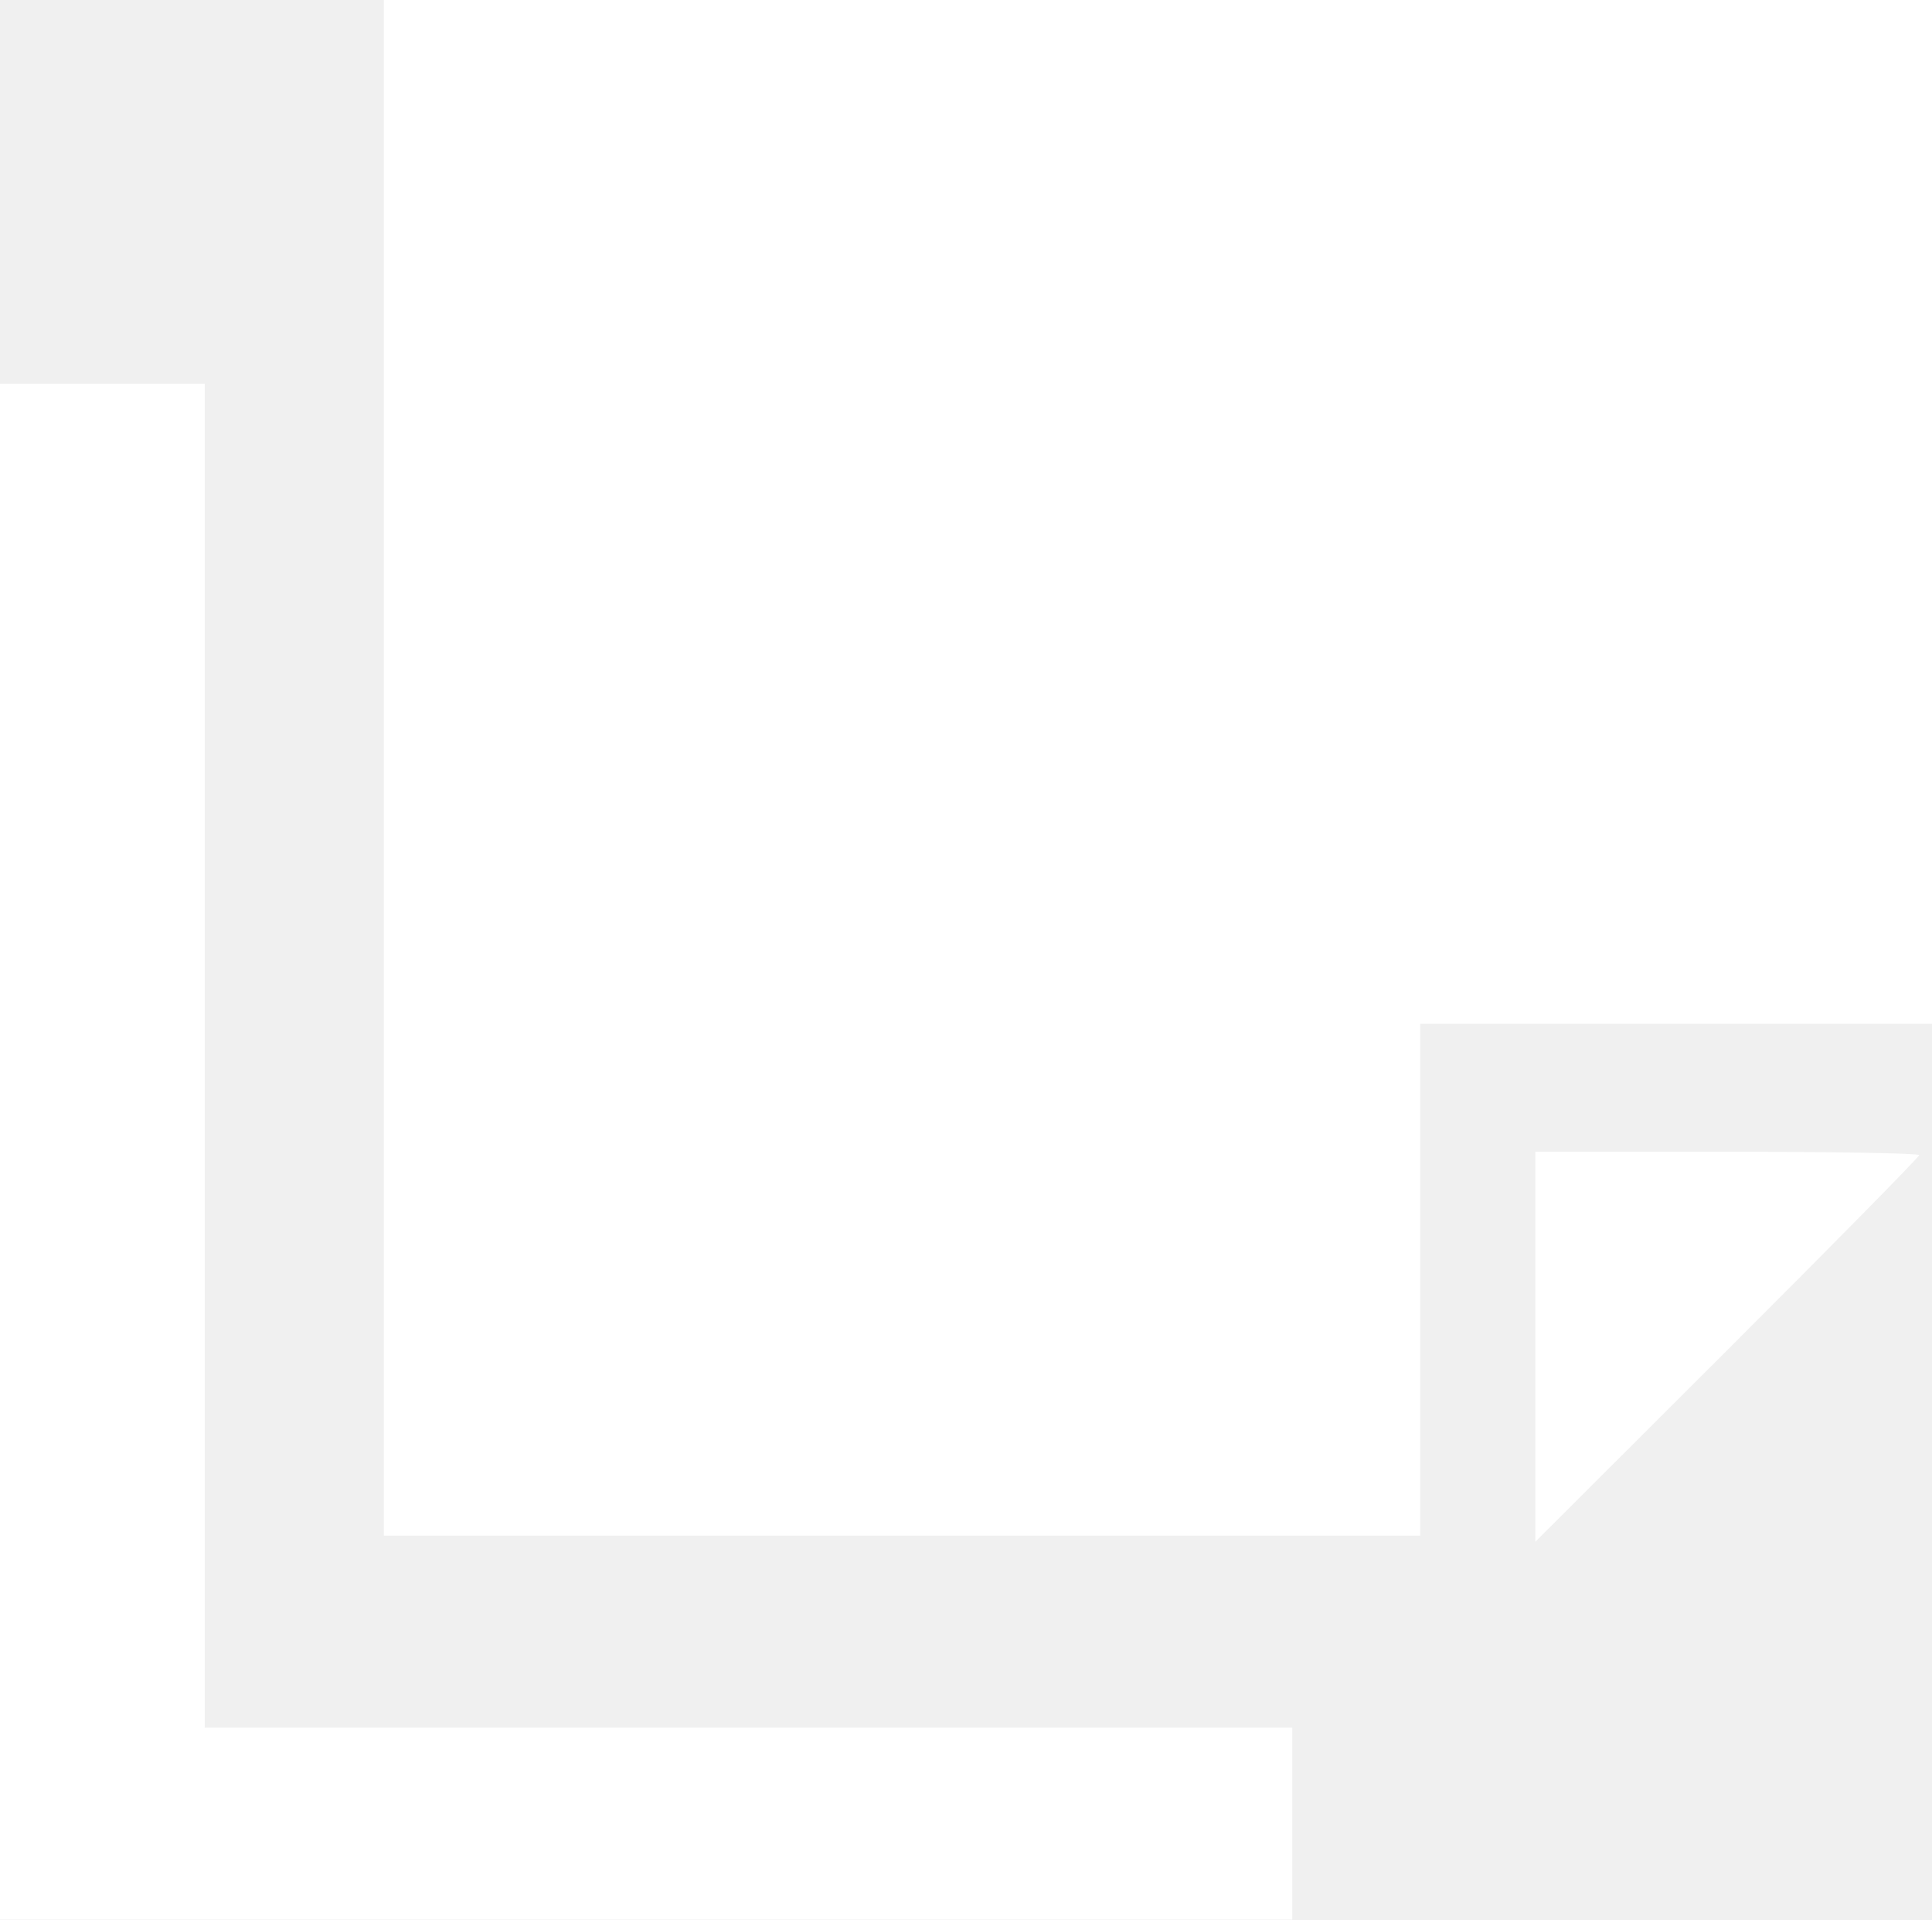
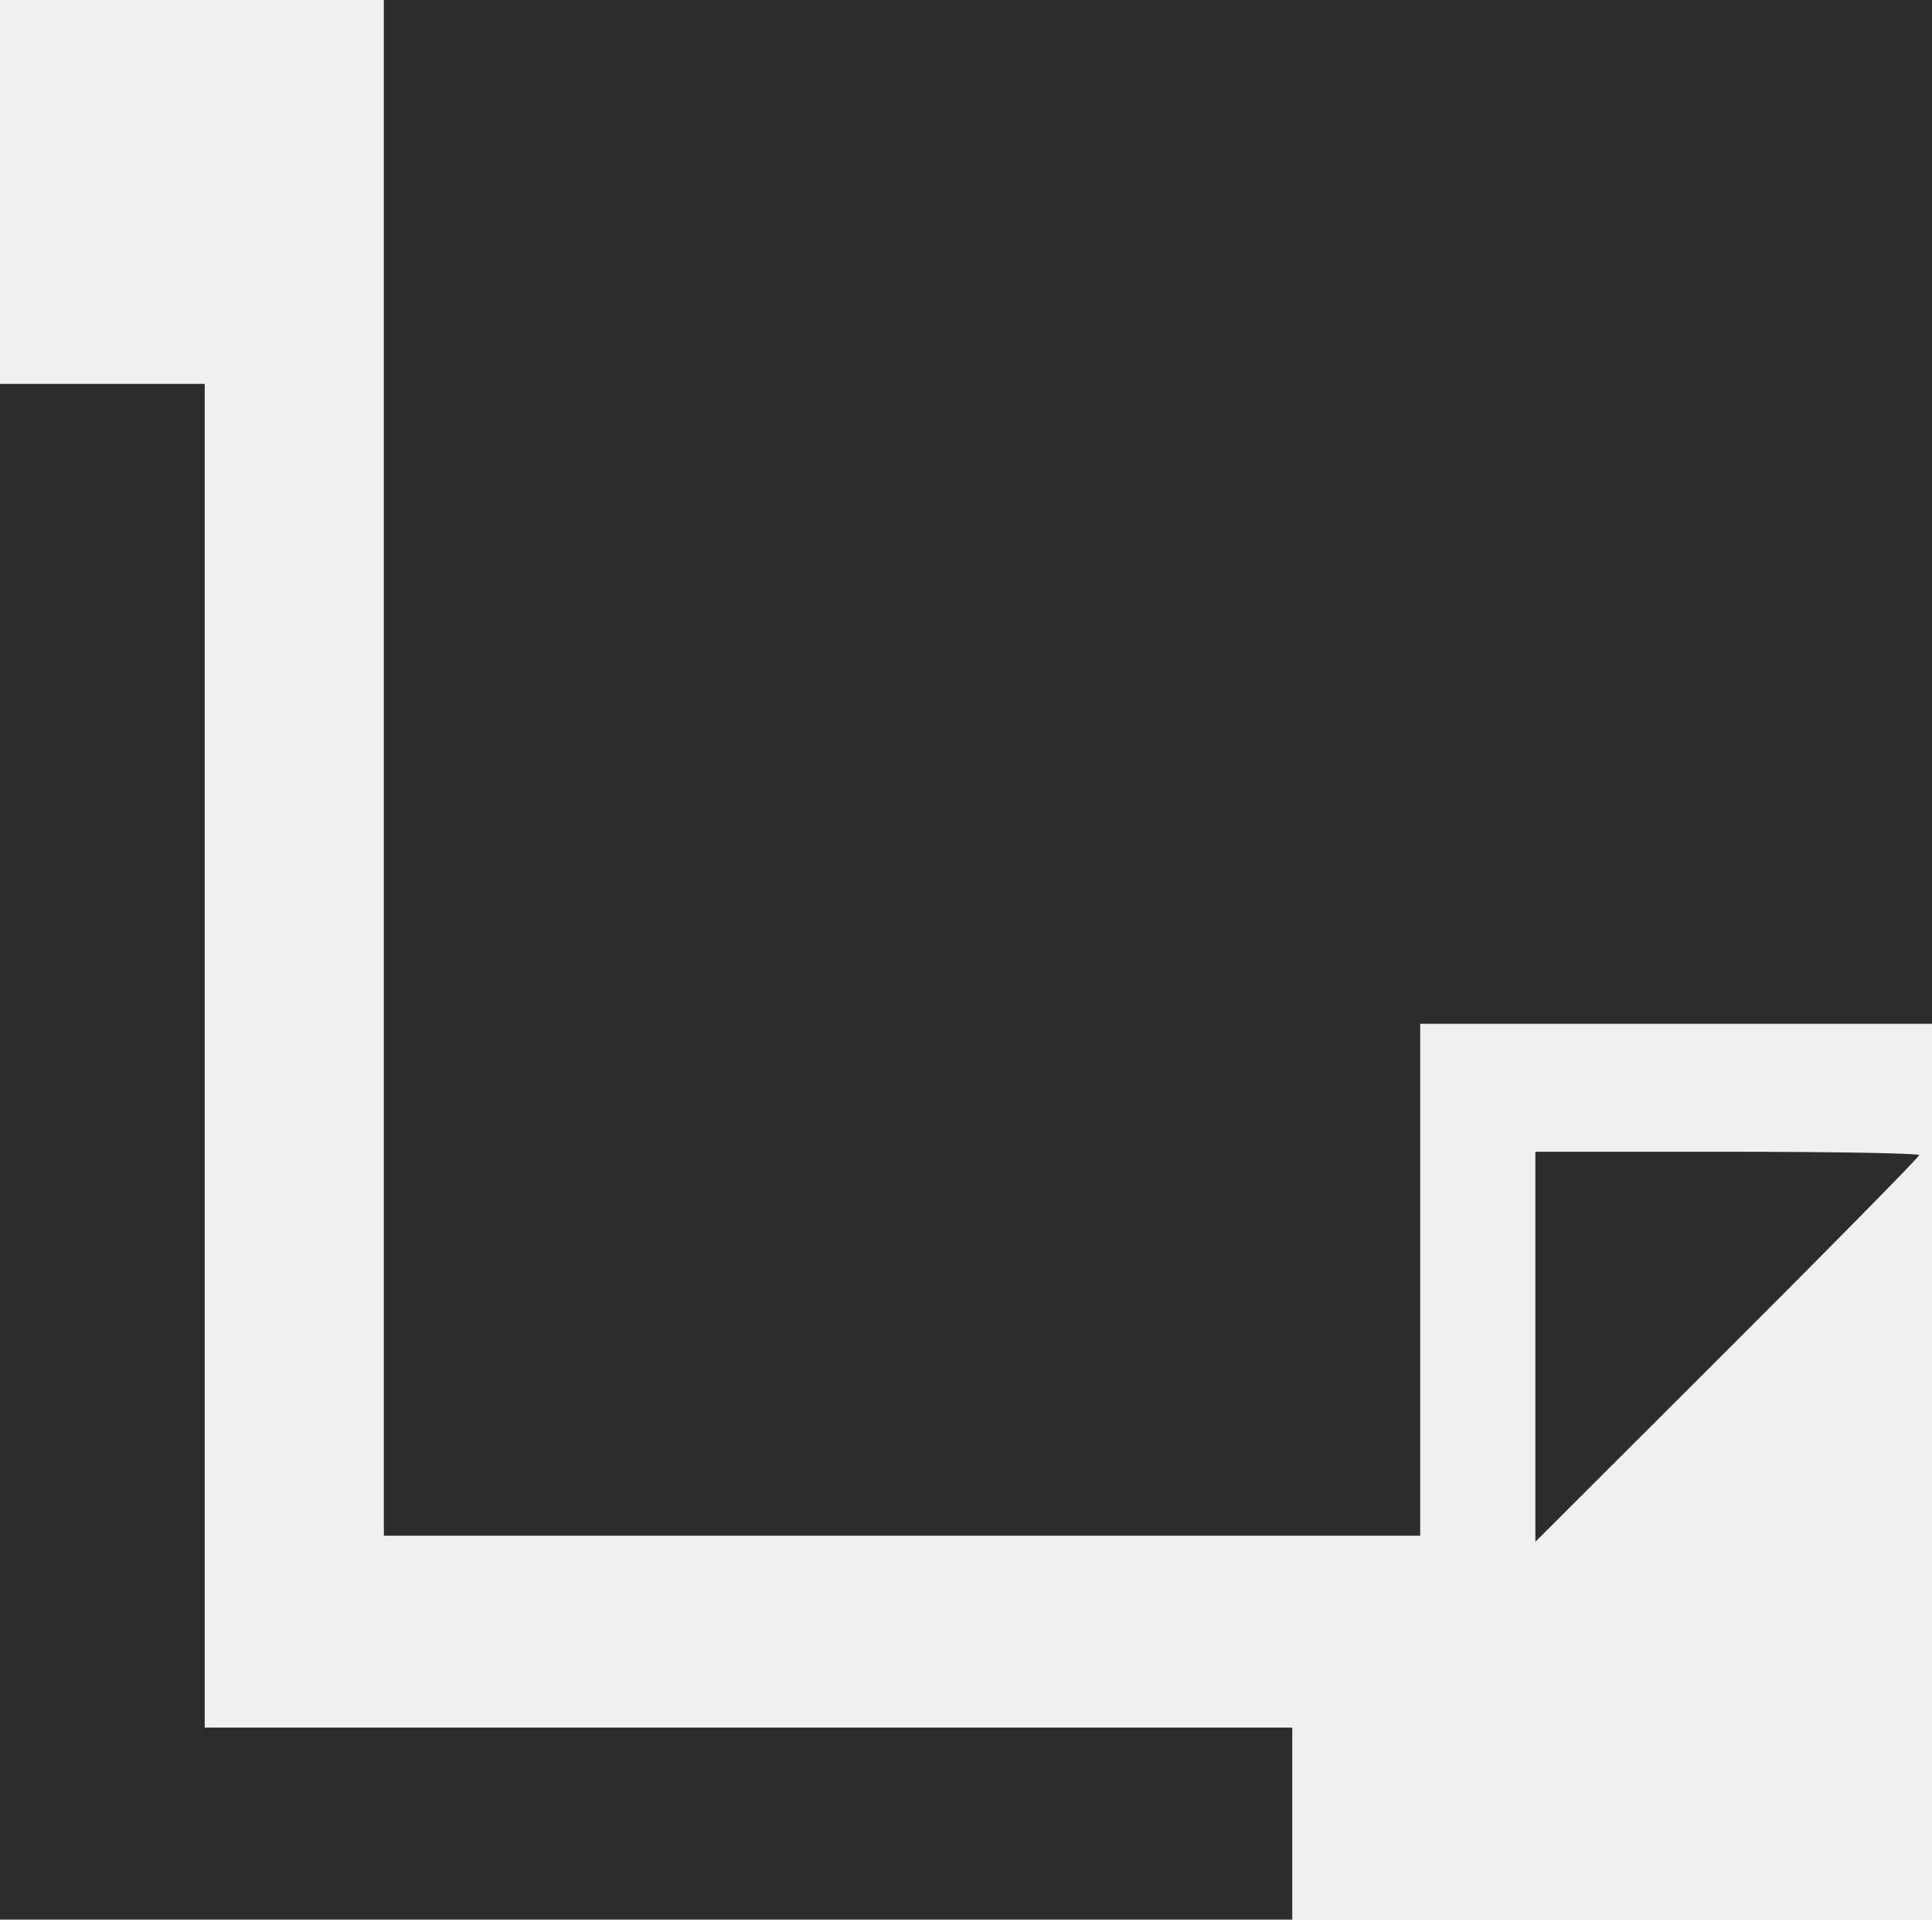
<svg xmlns="http://www.w3.org/2000/svg" width="151" height="150" viewBox="0 0 151 150" fill="none">
-   <path fill-rule="evenodd" clip-rule="evenodd" d="M30 60V120H70.5H111V100V80H131H151V40V0H90.5H30V60ZM0 90V150H50.5H101V142.5V135H58.5H16V82.5V30H8H0V90ZM120 105.237V120.475L135 105.5C143.25 97.264 150 90.407 150 90.263C150 90.118 143.25 90 135 90H120V105.237Z" fill="white" />
+   <path fill-rule="evenodd" clip-rule="evenodd" d="M30 60V120H70.5H111V100V80H131H151V40V0H90.5H30V60ZM0 90V150H50.5H101V142.5V135H58.5H16V82.5V30H8H0V90ZM120 105.237V120.475L135 105.5C143.25 97.264 150 90.407 150 90.263C150 90.118 143.25 90 135 90H120V105.237Z" fill="#2c2c2c" />
</svg>
